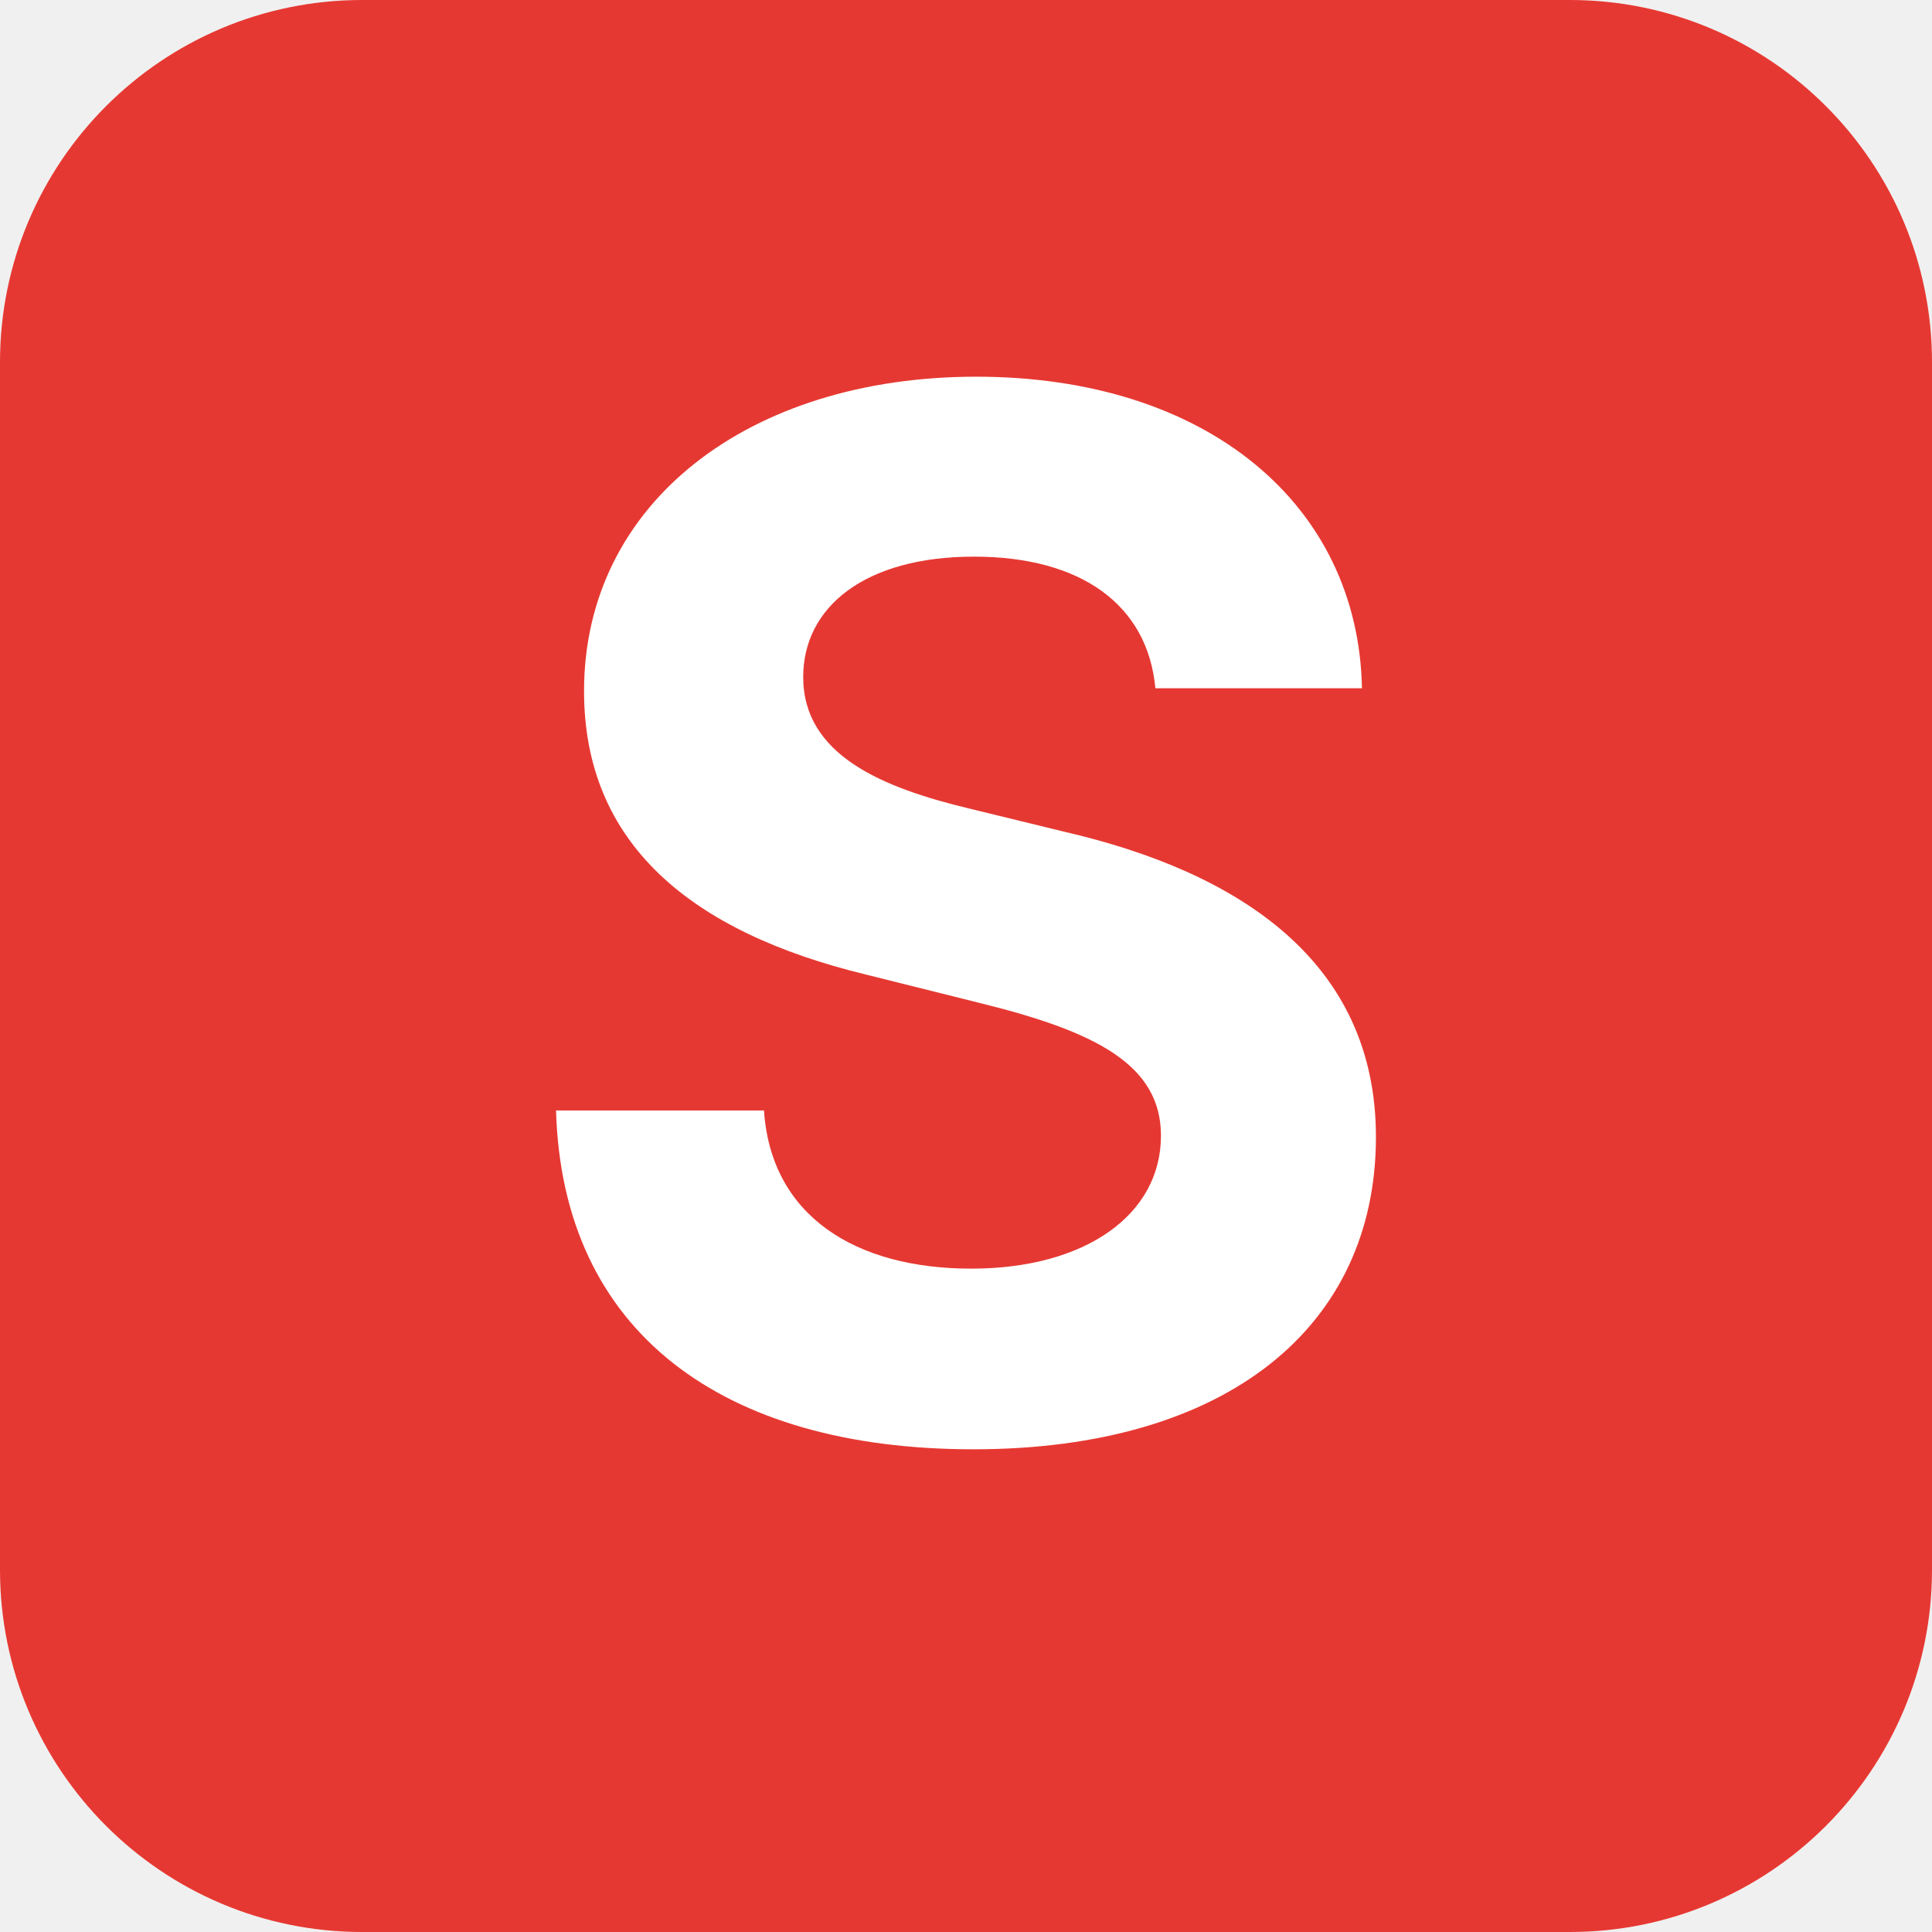
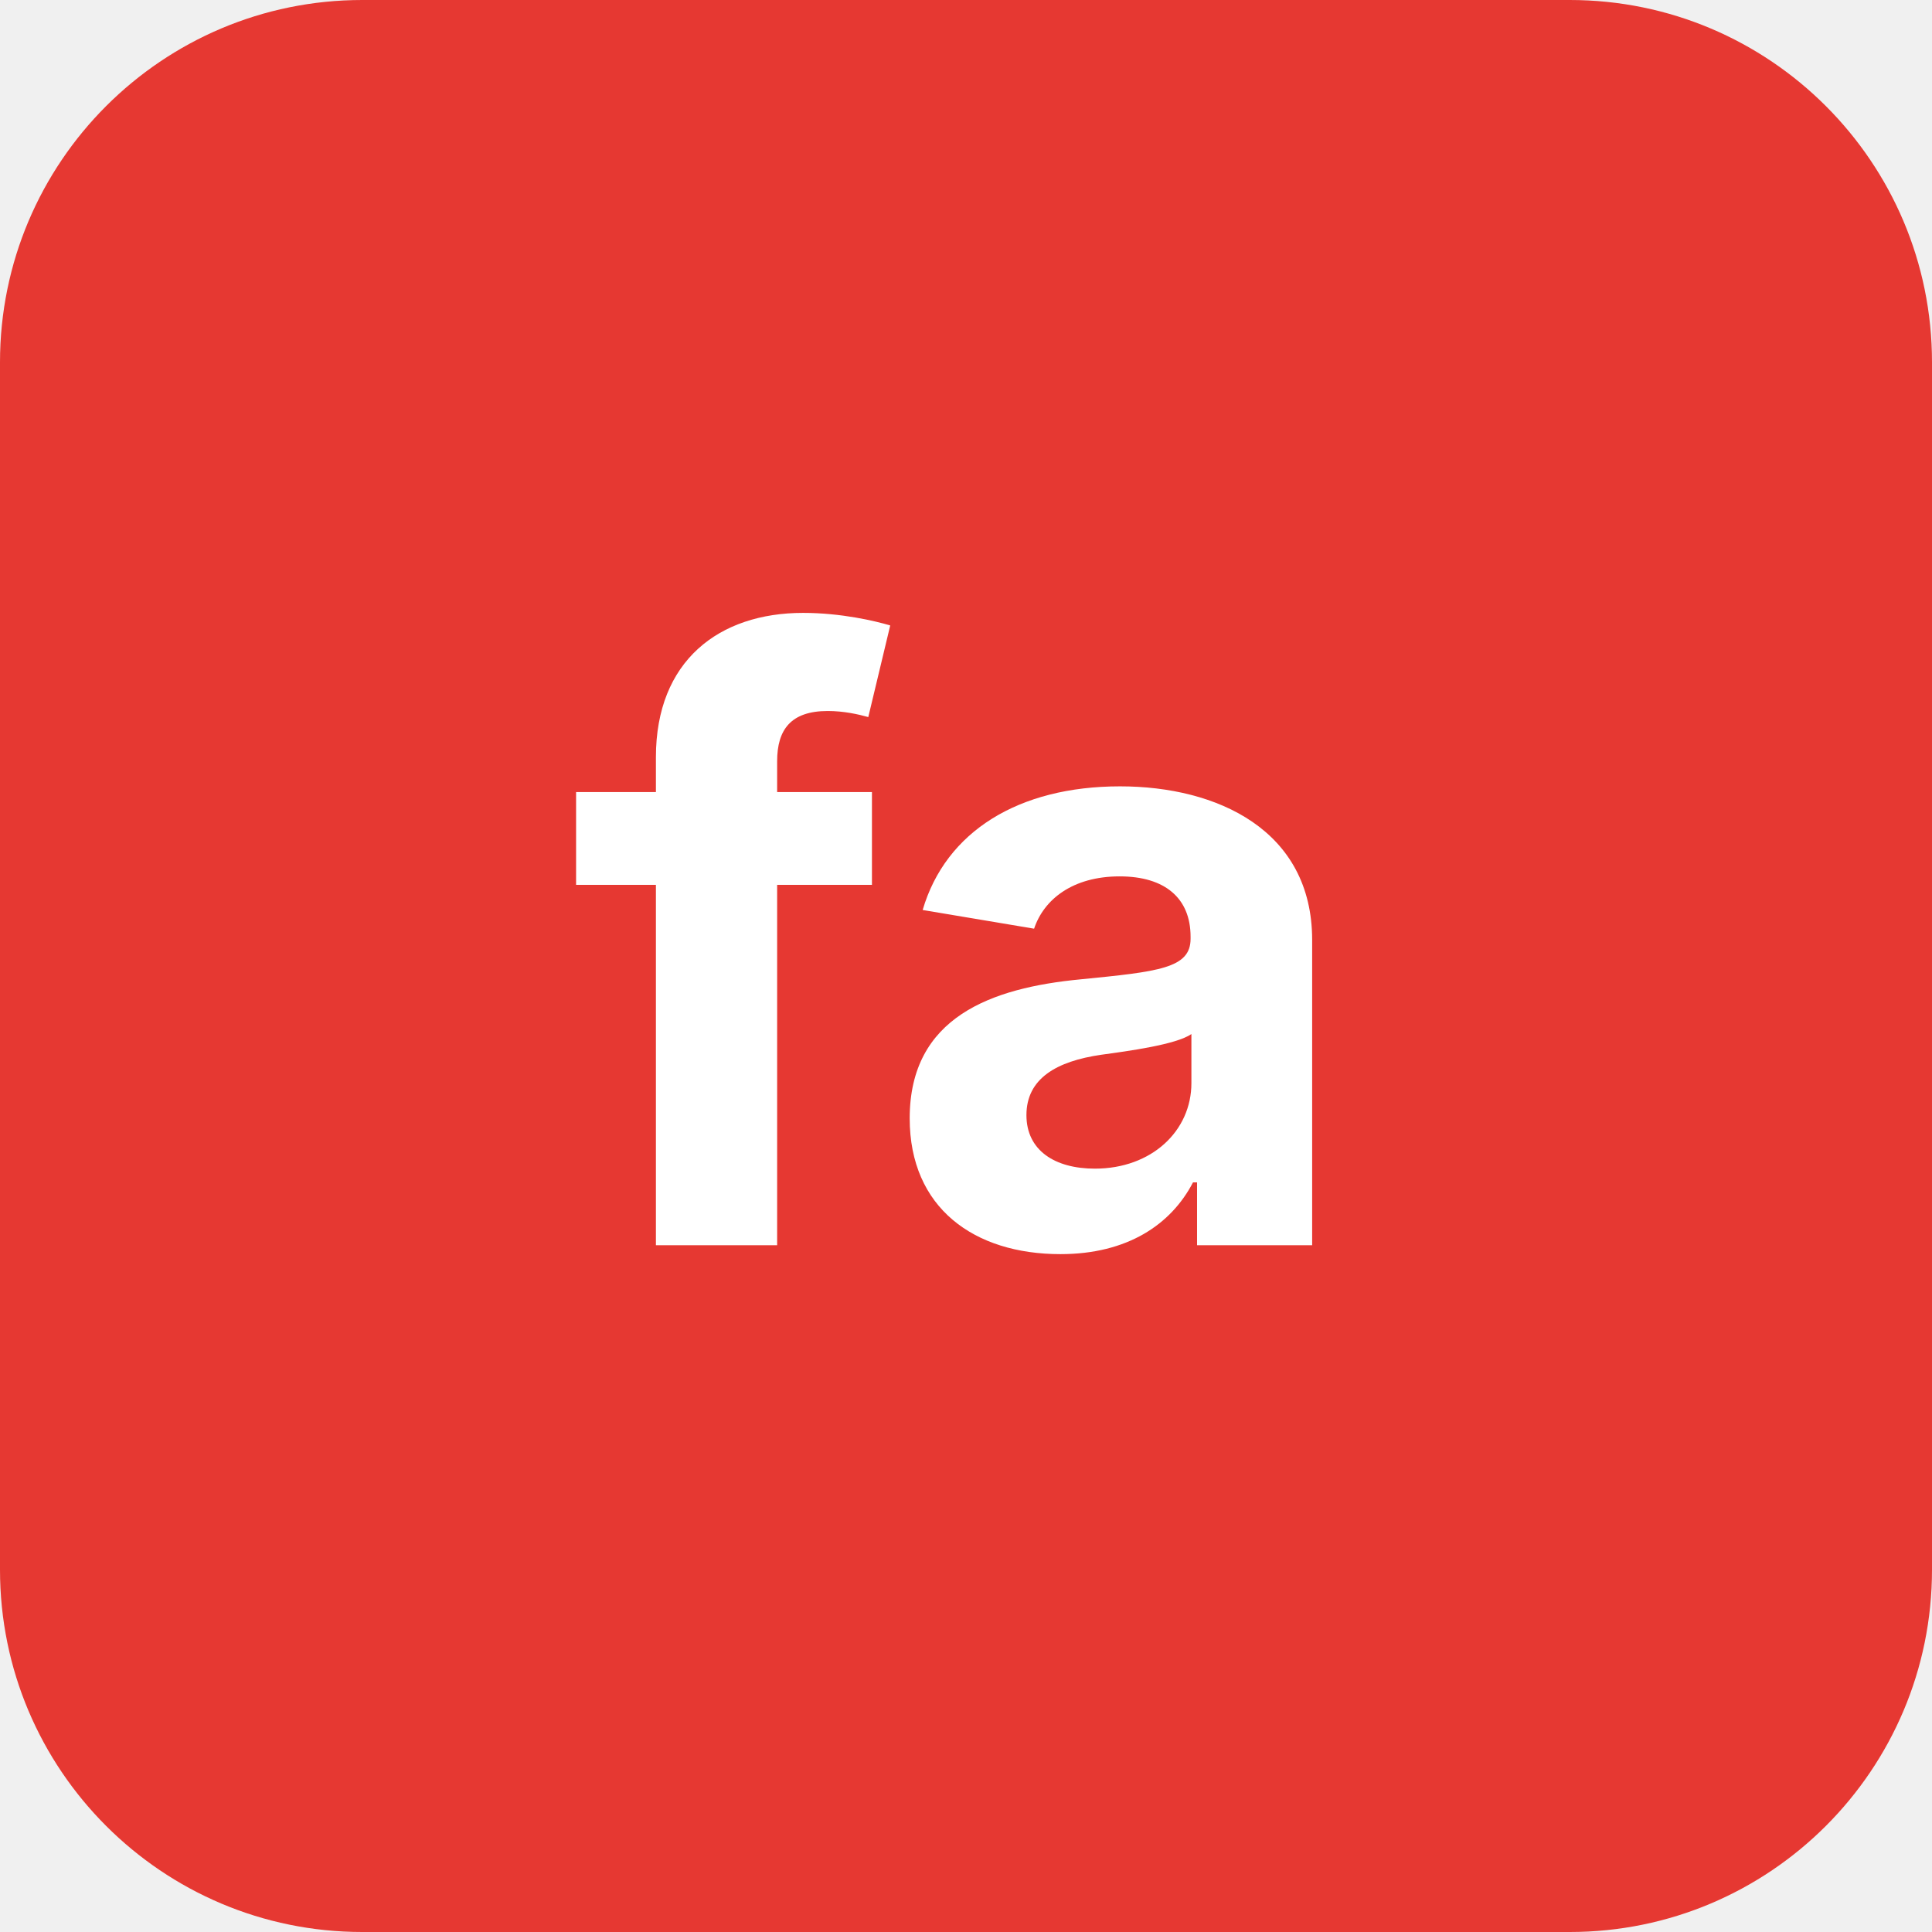
<svg xmlns="http://www.w3.org/2000/svg" width="512" height="512" viewBox="0 0 512 512">
  <rect width="512" height="512" rx="96" fill="#E63832" />
-   <text x="256" y="380" font-family="system-ui, -apple-system, sans-serif" font-size="380" font-weight="700" fill="#FFFFFF" text-anchor="middle">S</text>
+   <text x="256" y="330" font-family="system-ui, -apple-system, sans-serif" font-size="220" font-weight="700" fill="#FFFFFF" text-anchor="middle">fa</text>
</svg>
